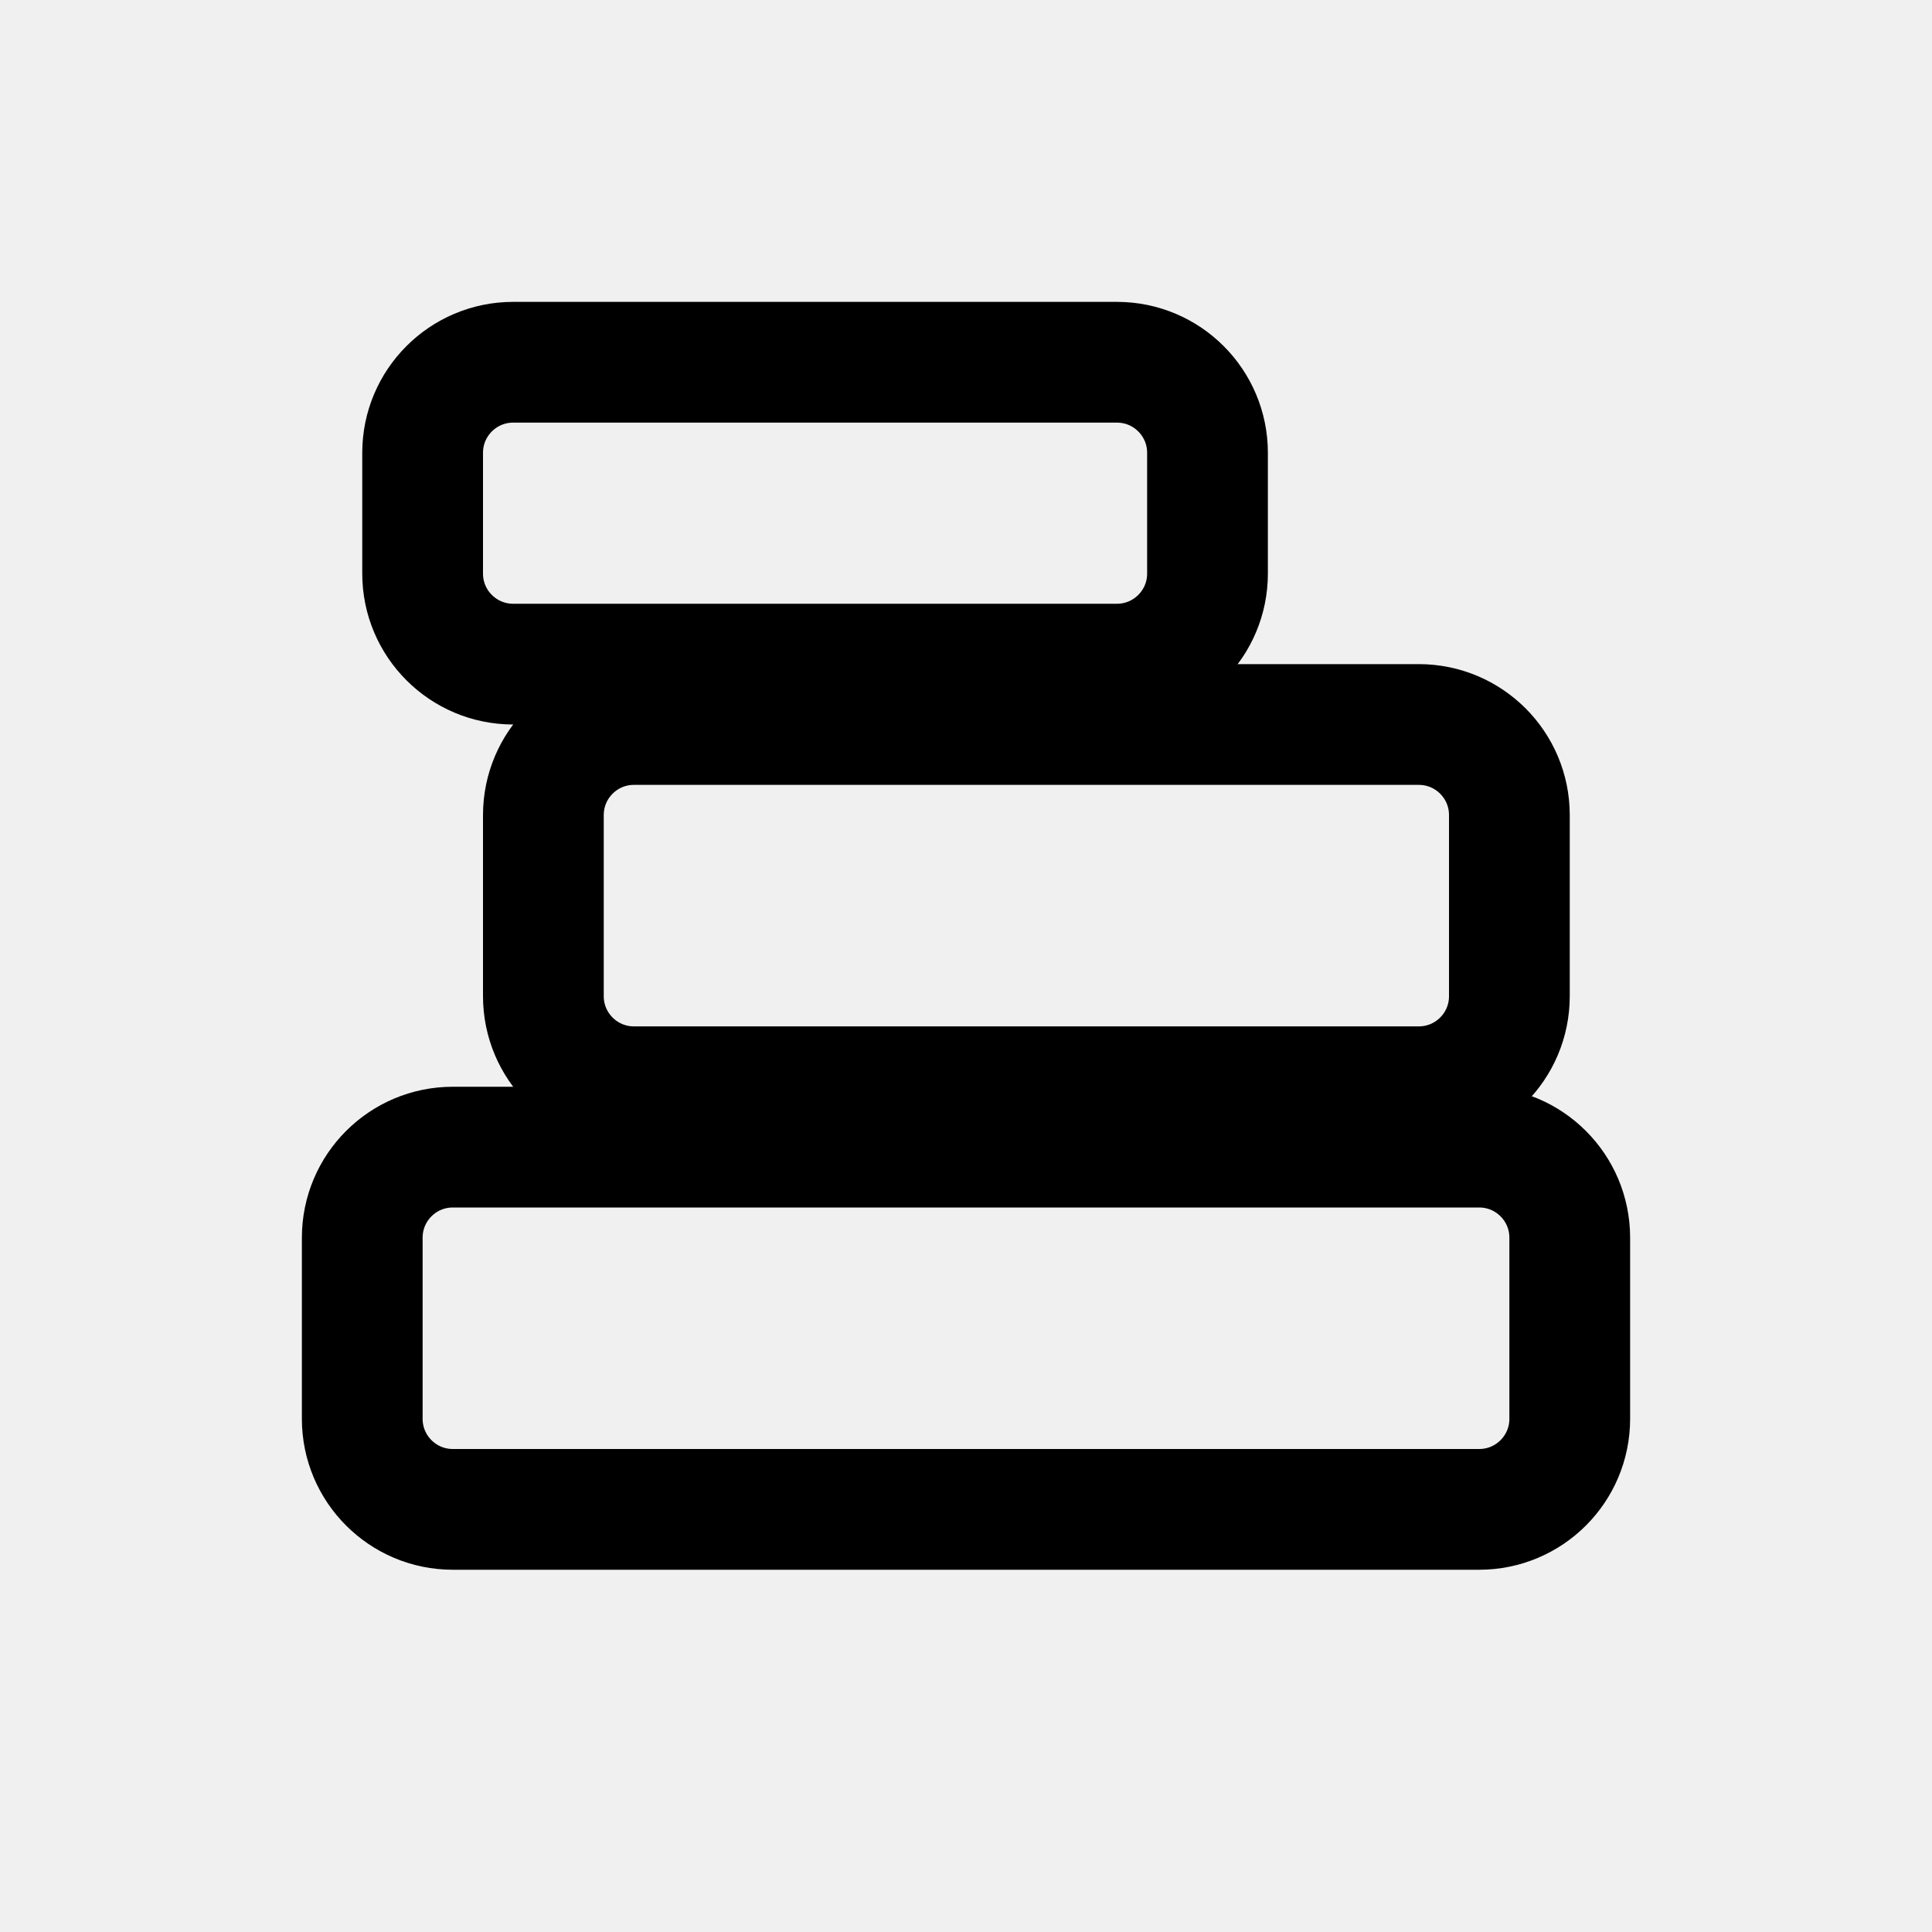
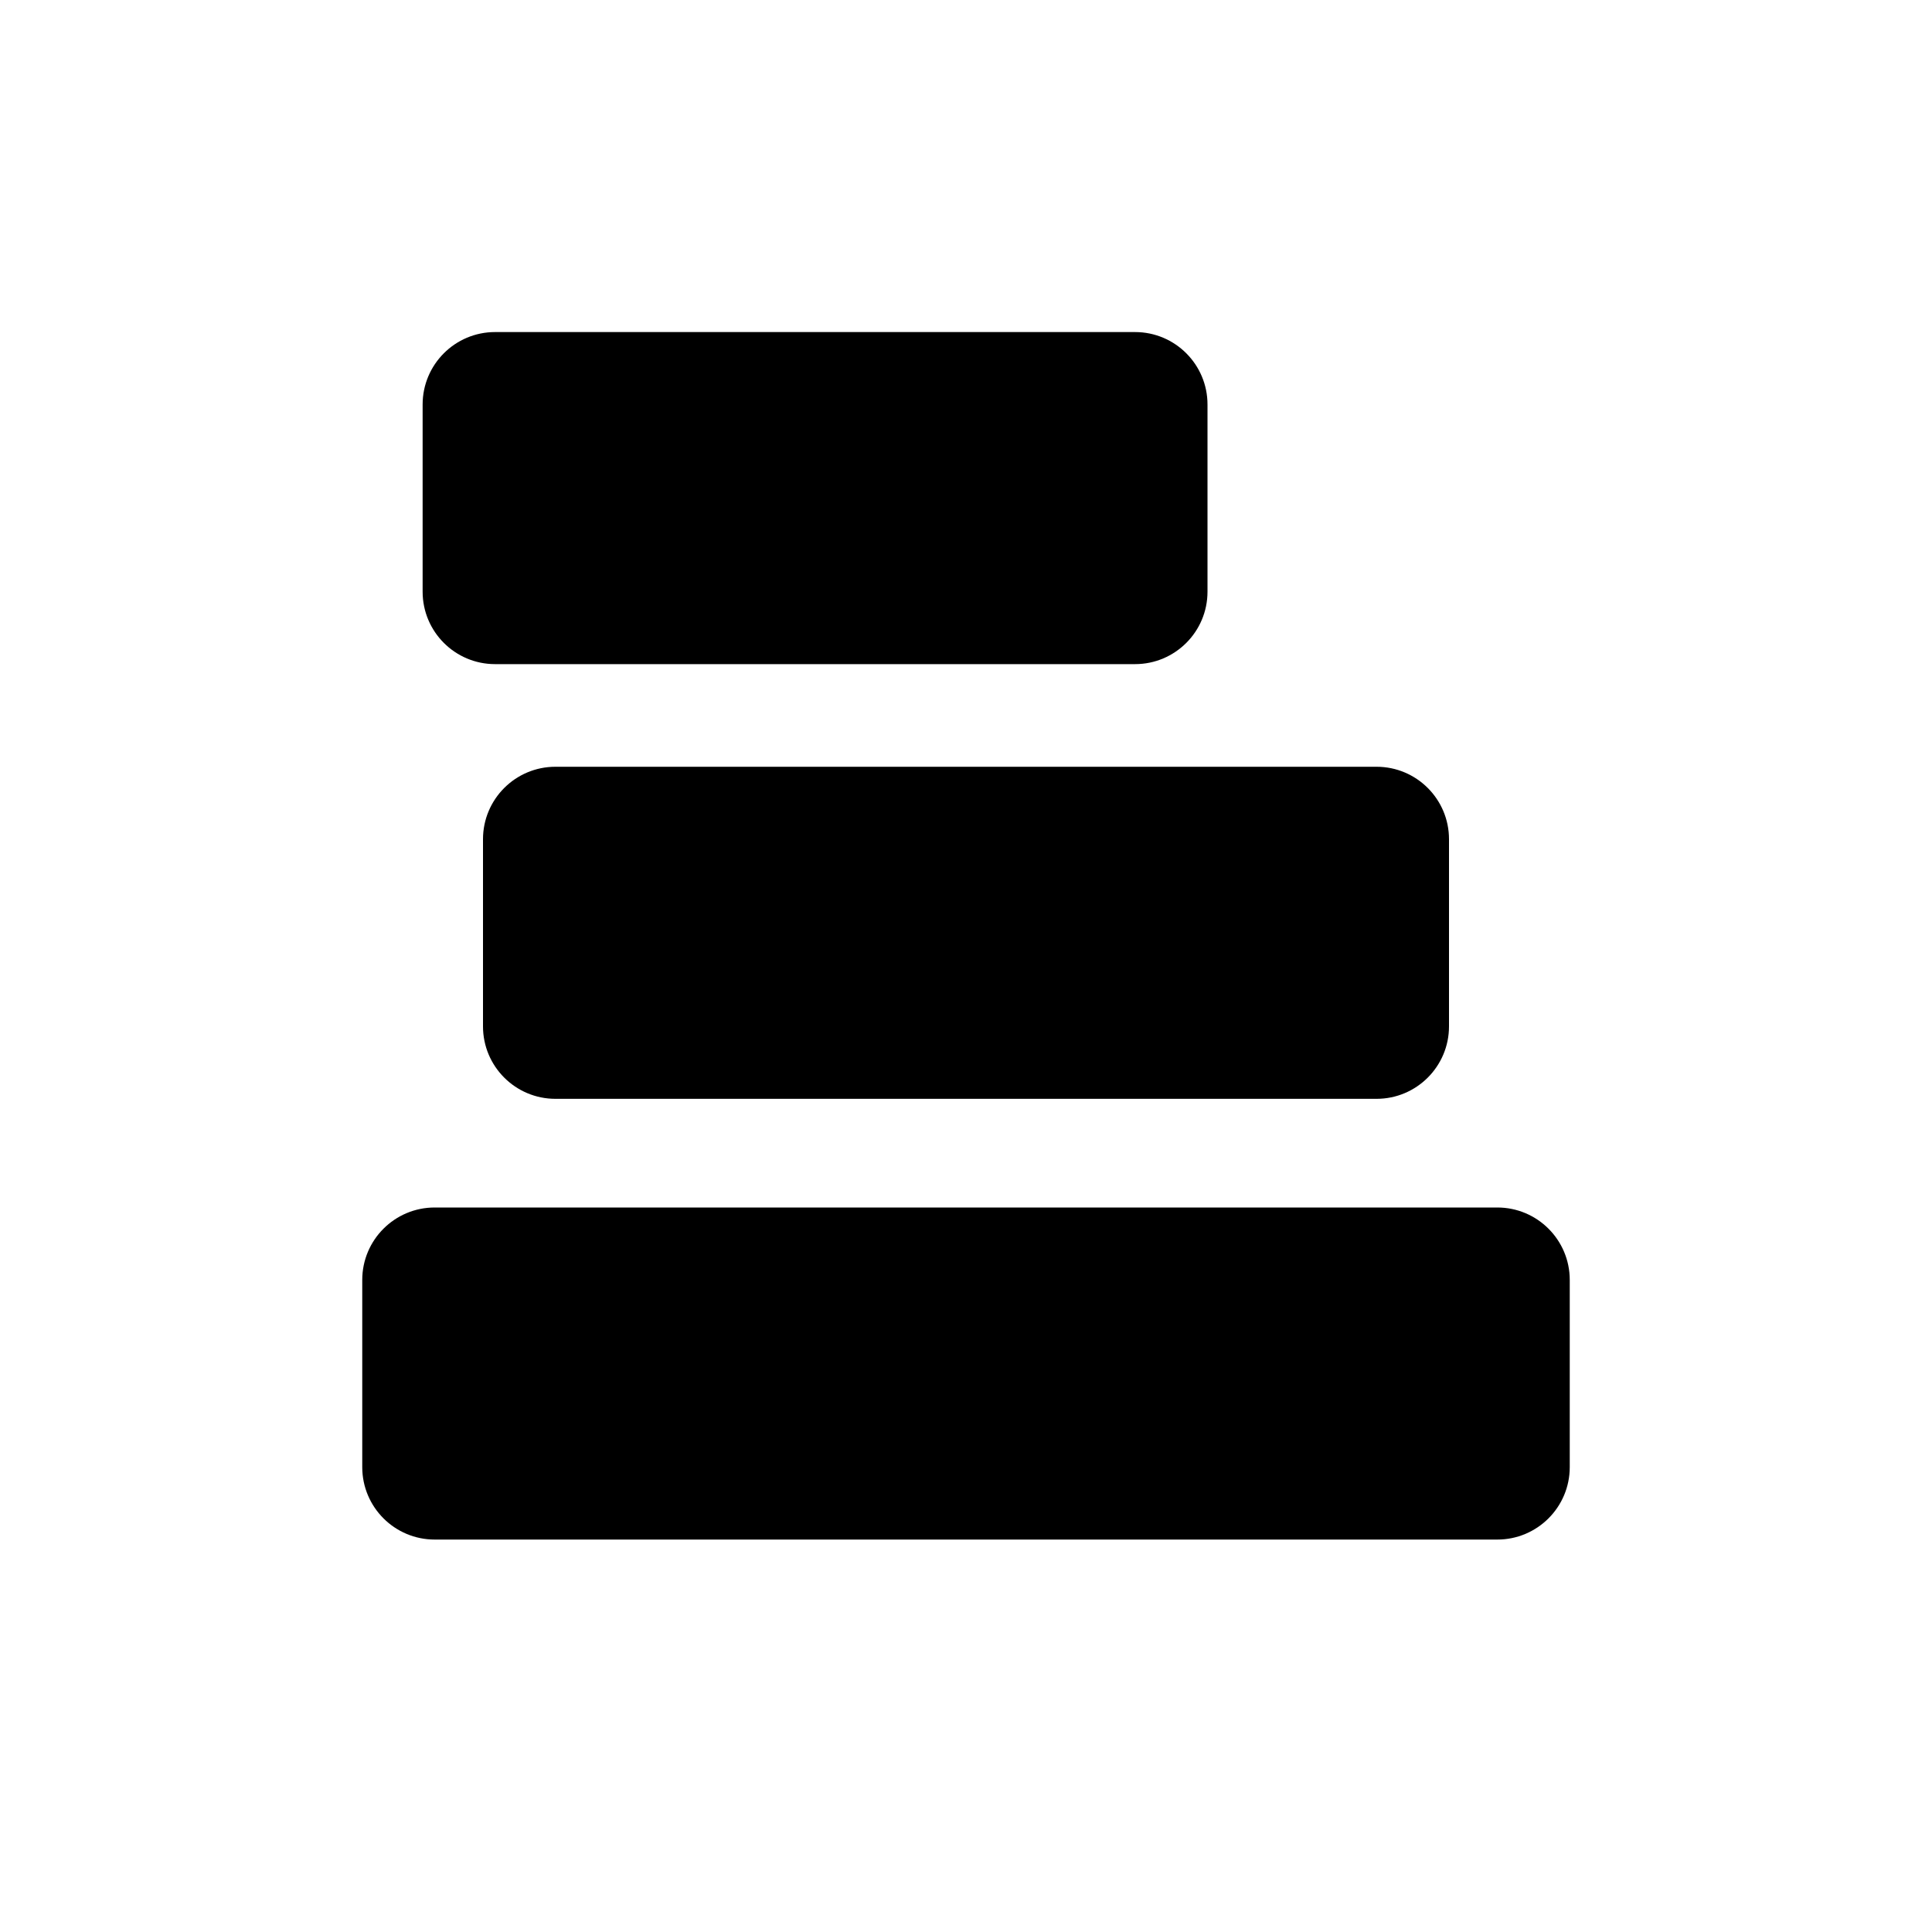
<svg xmlns="http://www.w3.org/2000/svg" viewBox="0 0 32 32">
-   <rect x="6" y="19" width="20" height="6" rx="1.5" fill="none" stroke="#000000" stroke-width="2" />
-   <rect x="9" y="12" width="16" height="6" rx="1.5" fill="none" stroke="#000000" stroke-width="2" />
-   <rect x="7" y="6" width="13" height="5" rx="1.5" fill="none" stroke="#000000" stroke-width="2" />
+   <rect width="32" height="32" fill="#FFFFFF" />
+   <rect x="6" y="20" width="20" height="5.5" rx="1.2" fill="#000000" />
+   <rect x="8" y="12.7" width="16" height="5.5" rx="1.2" fill="#000000" />
+   <rect x="7" y="5.5" width="13" height="5.5" rx="1.2" fill="#000000" />
</svg>
